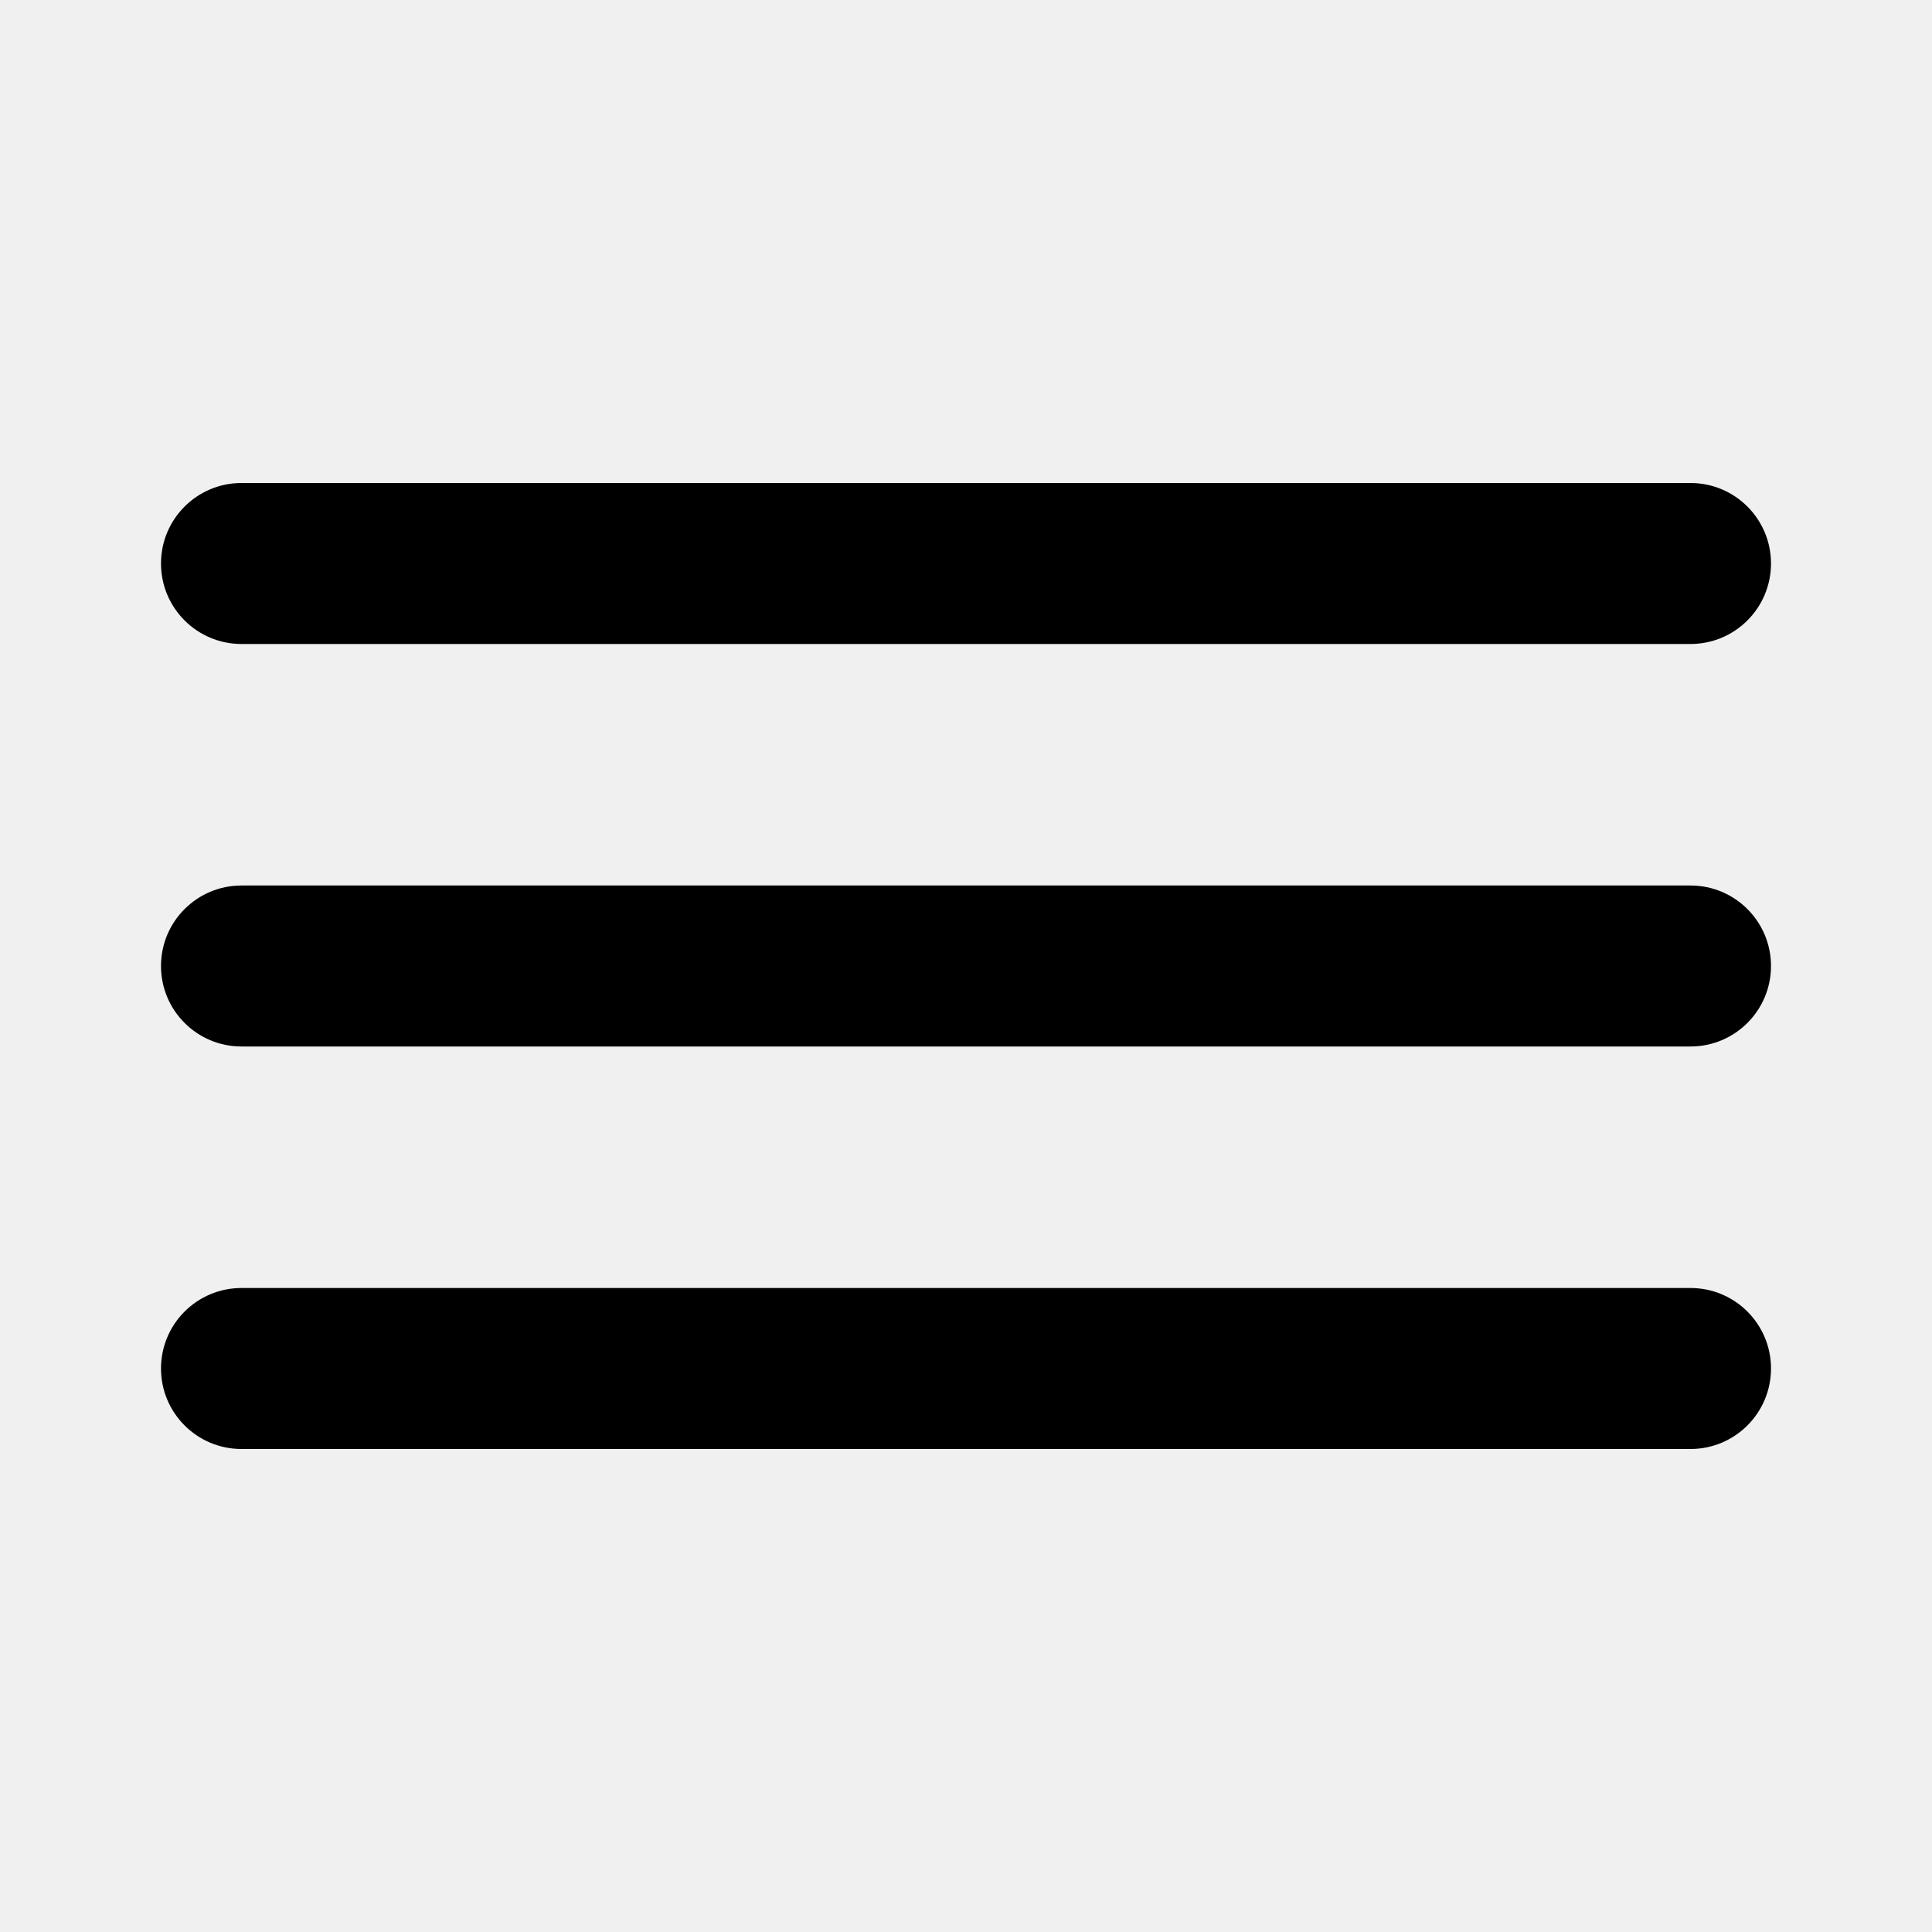
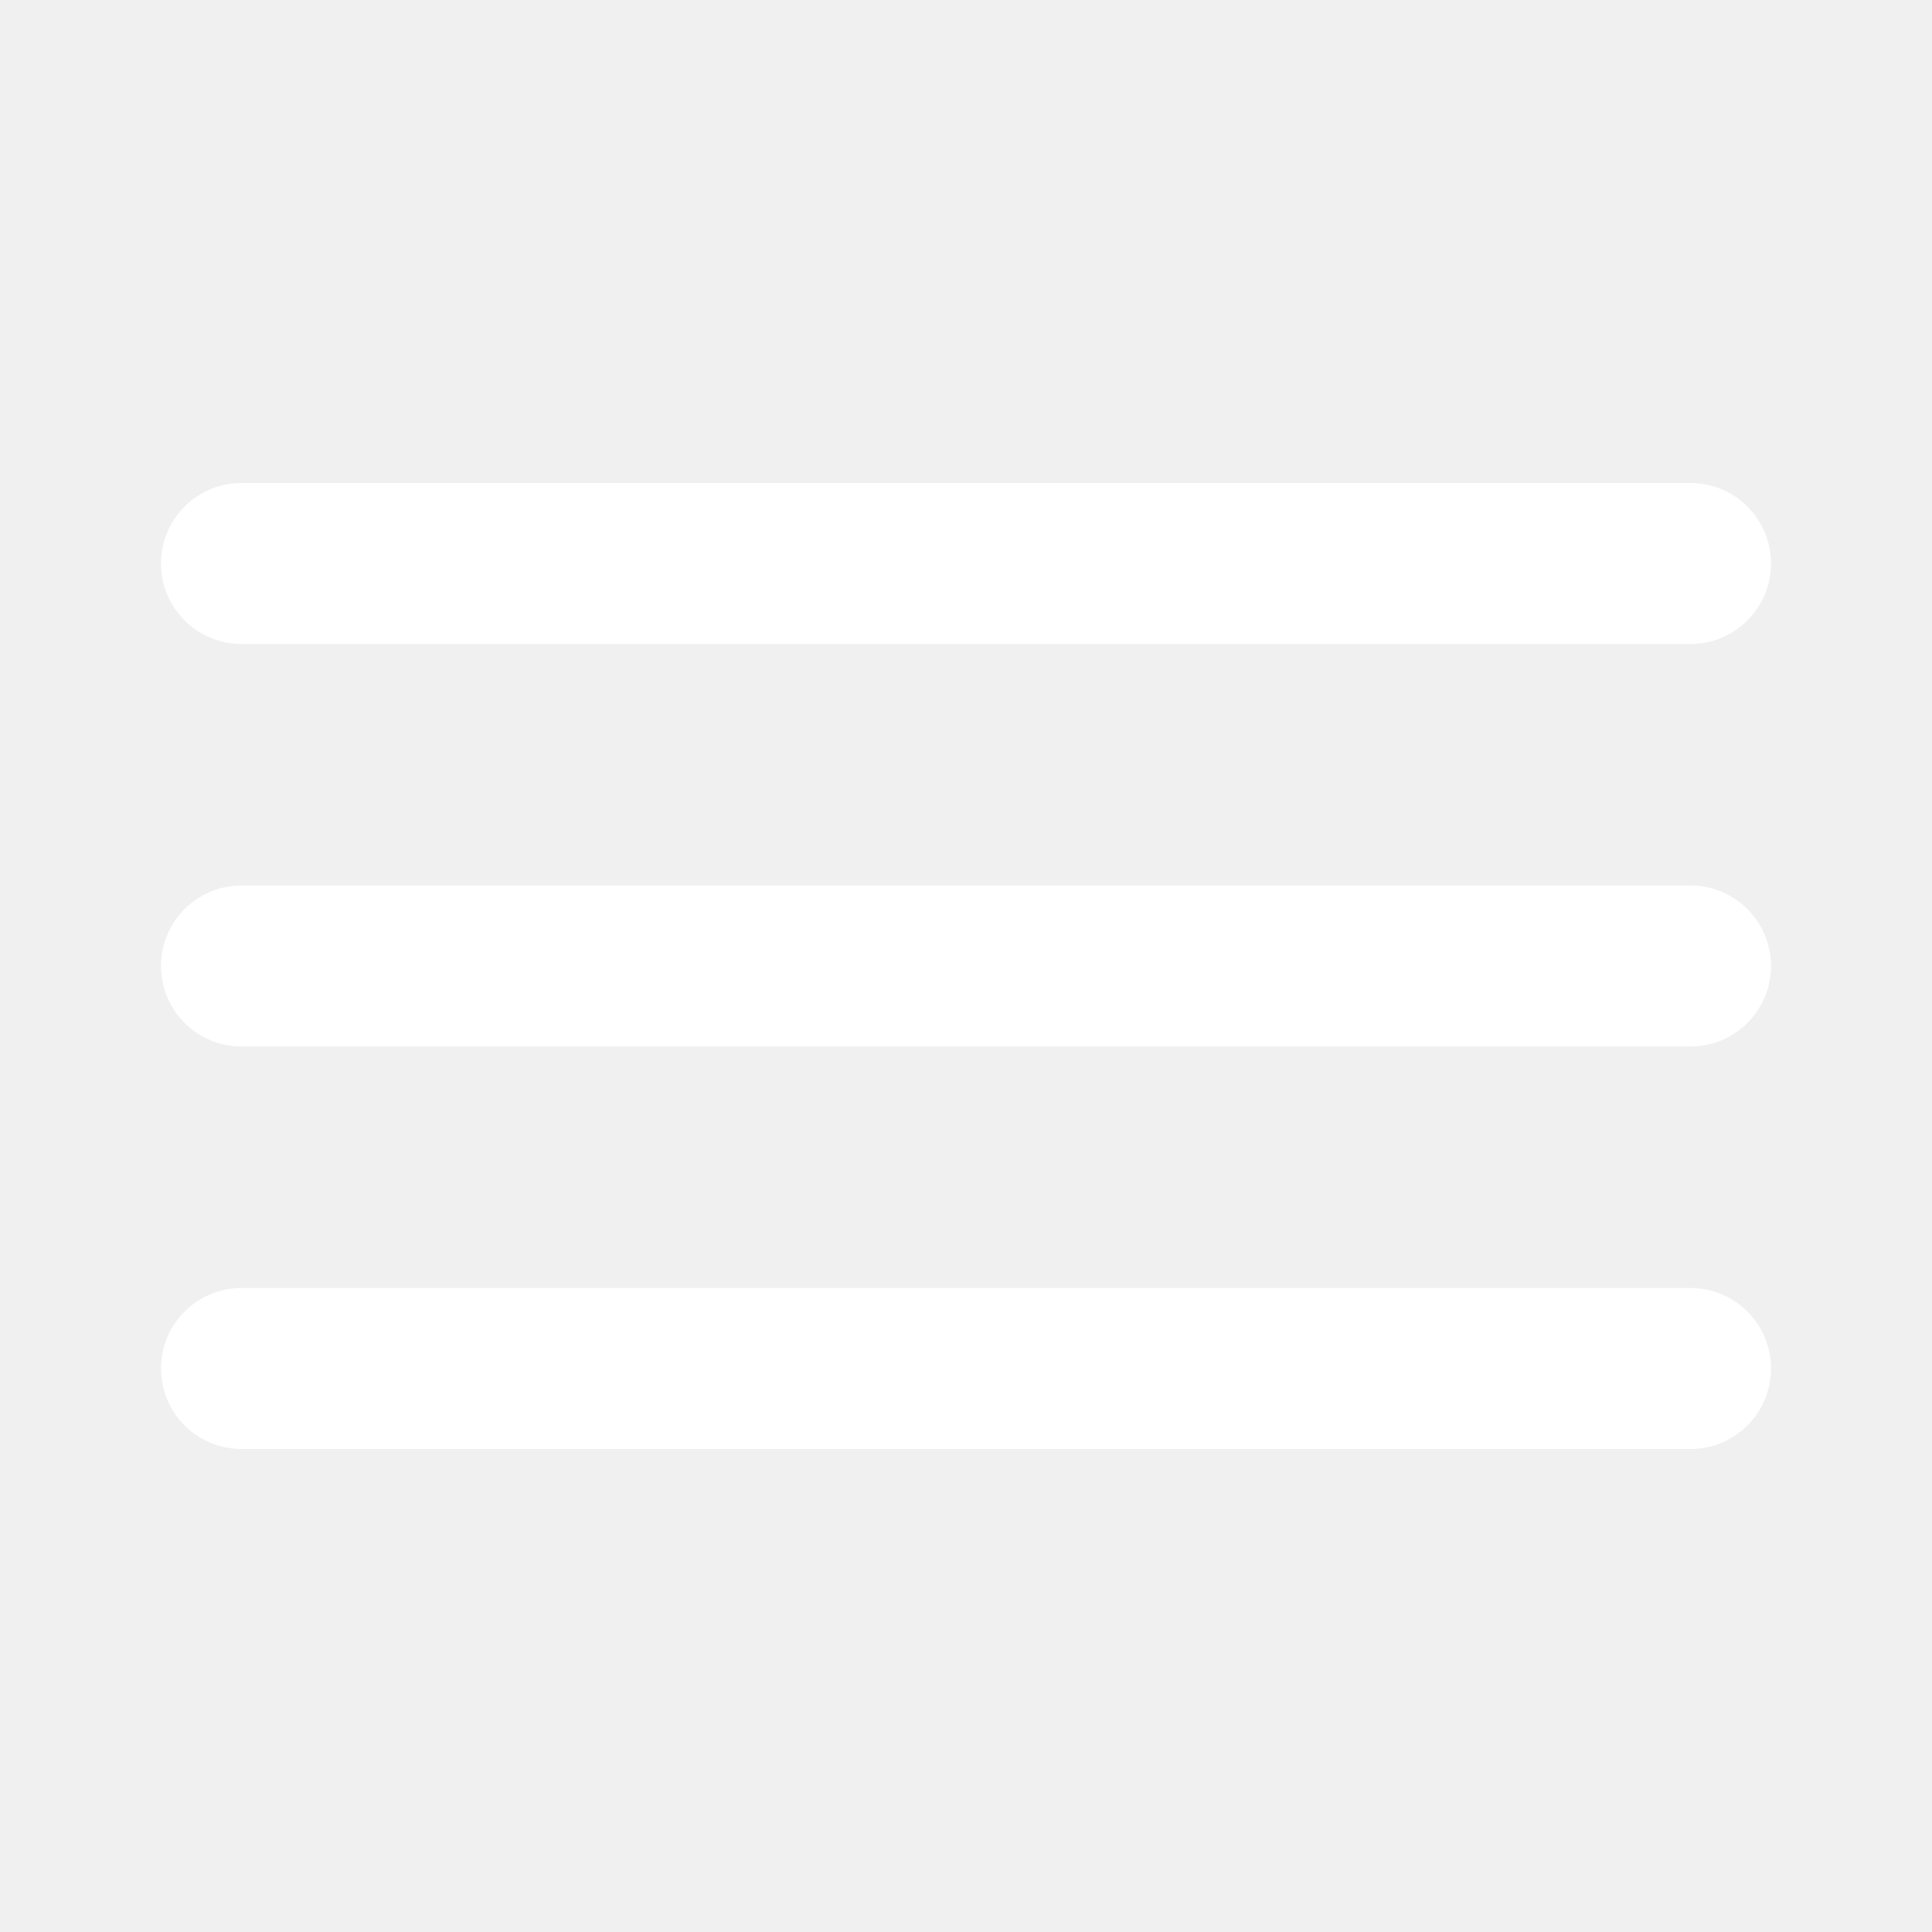
<svg xmlns="http://www.w3.org/2000/svg" width="1em" height="1em" viewBox="0 0 24 24">
-   <path fill="currentColor" d="M3 8h18a1 1 0 0 0 0-2H3a1 1 0 0 0 0 2m18 8H3a1 1 0 0 0 0 2h18a1 1 0 0 0 0-2m0-5H3a1 1 0 0 0 0 2h18a1 1 0 0 0 0-2" />
+   <path fill="white" d="M3 8h18a1 1 0 0 0 0-2H3a1 1 0 0 0 0 2m18 8H3a1 1 0 0 0 0 2h18a1 1 0 0 0 0-2m0-5H3a1 1 0 0 0 0 2h18a1 1 0 0 0 0-2" />
</svg>
